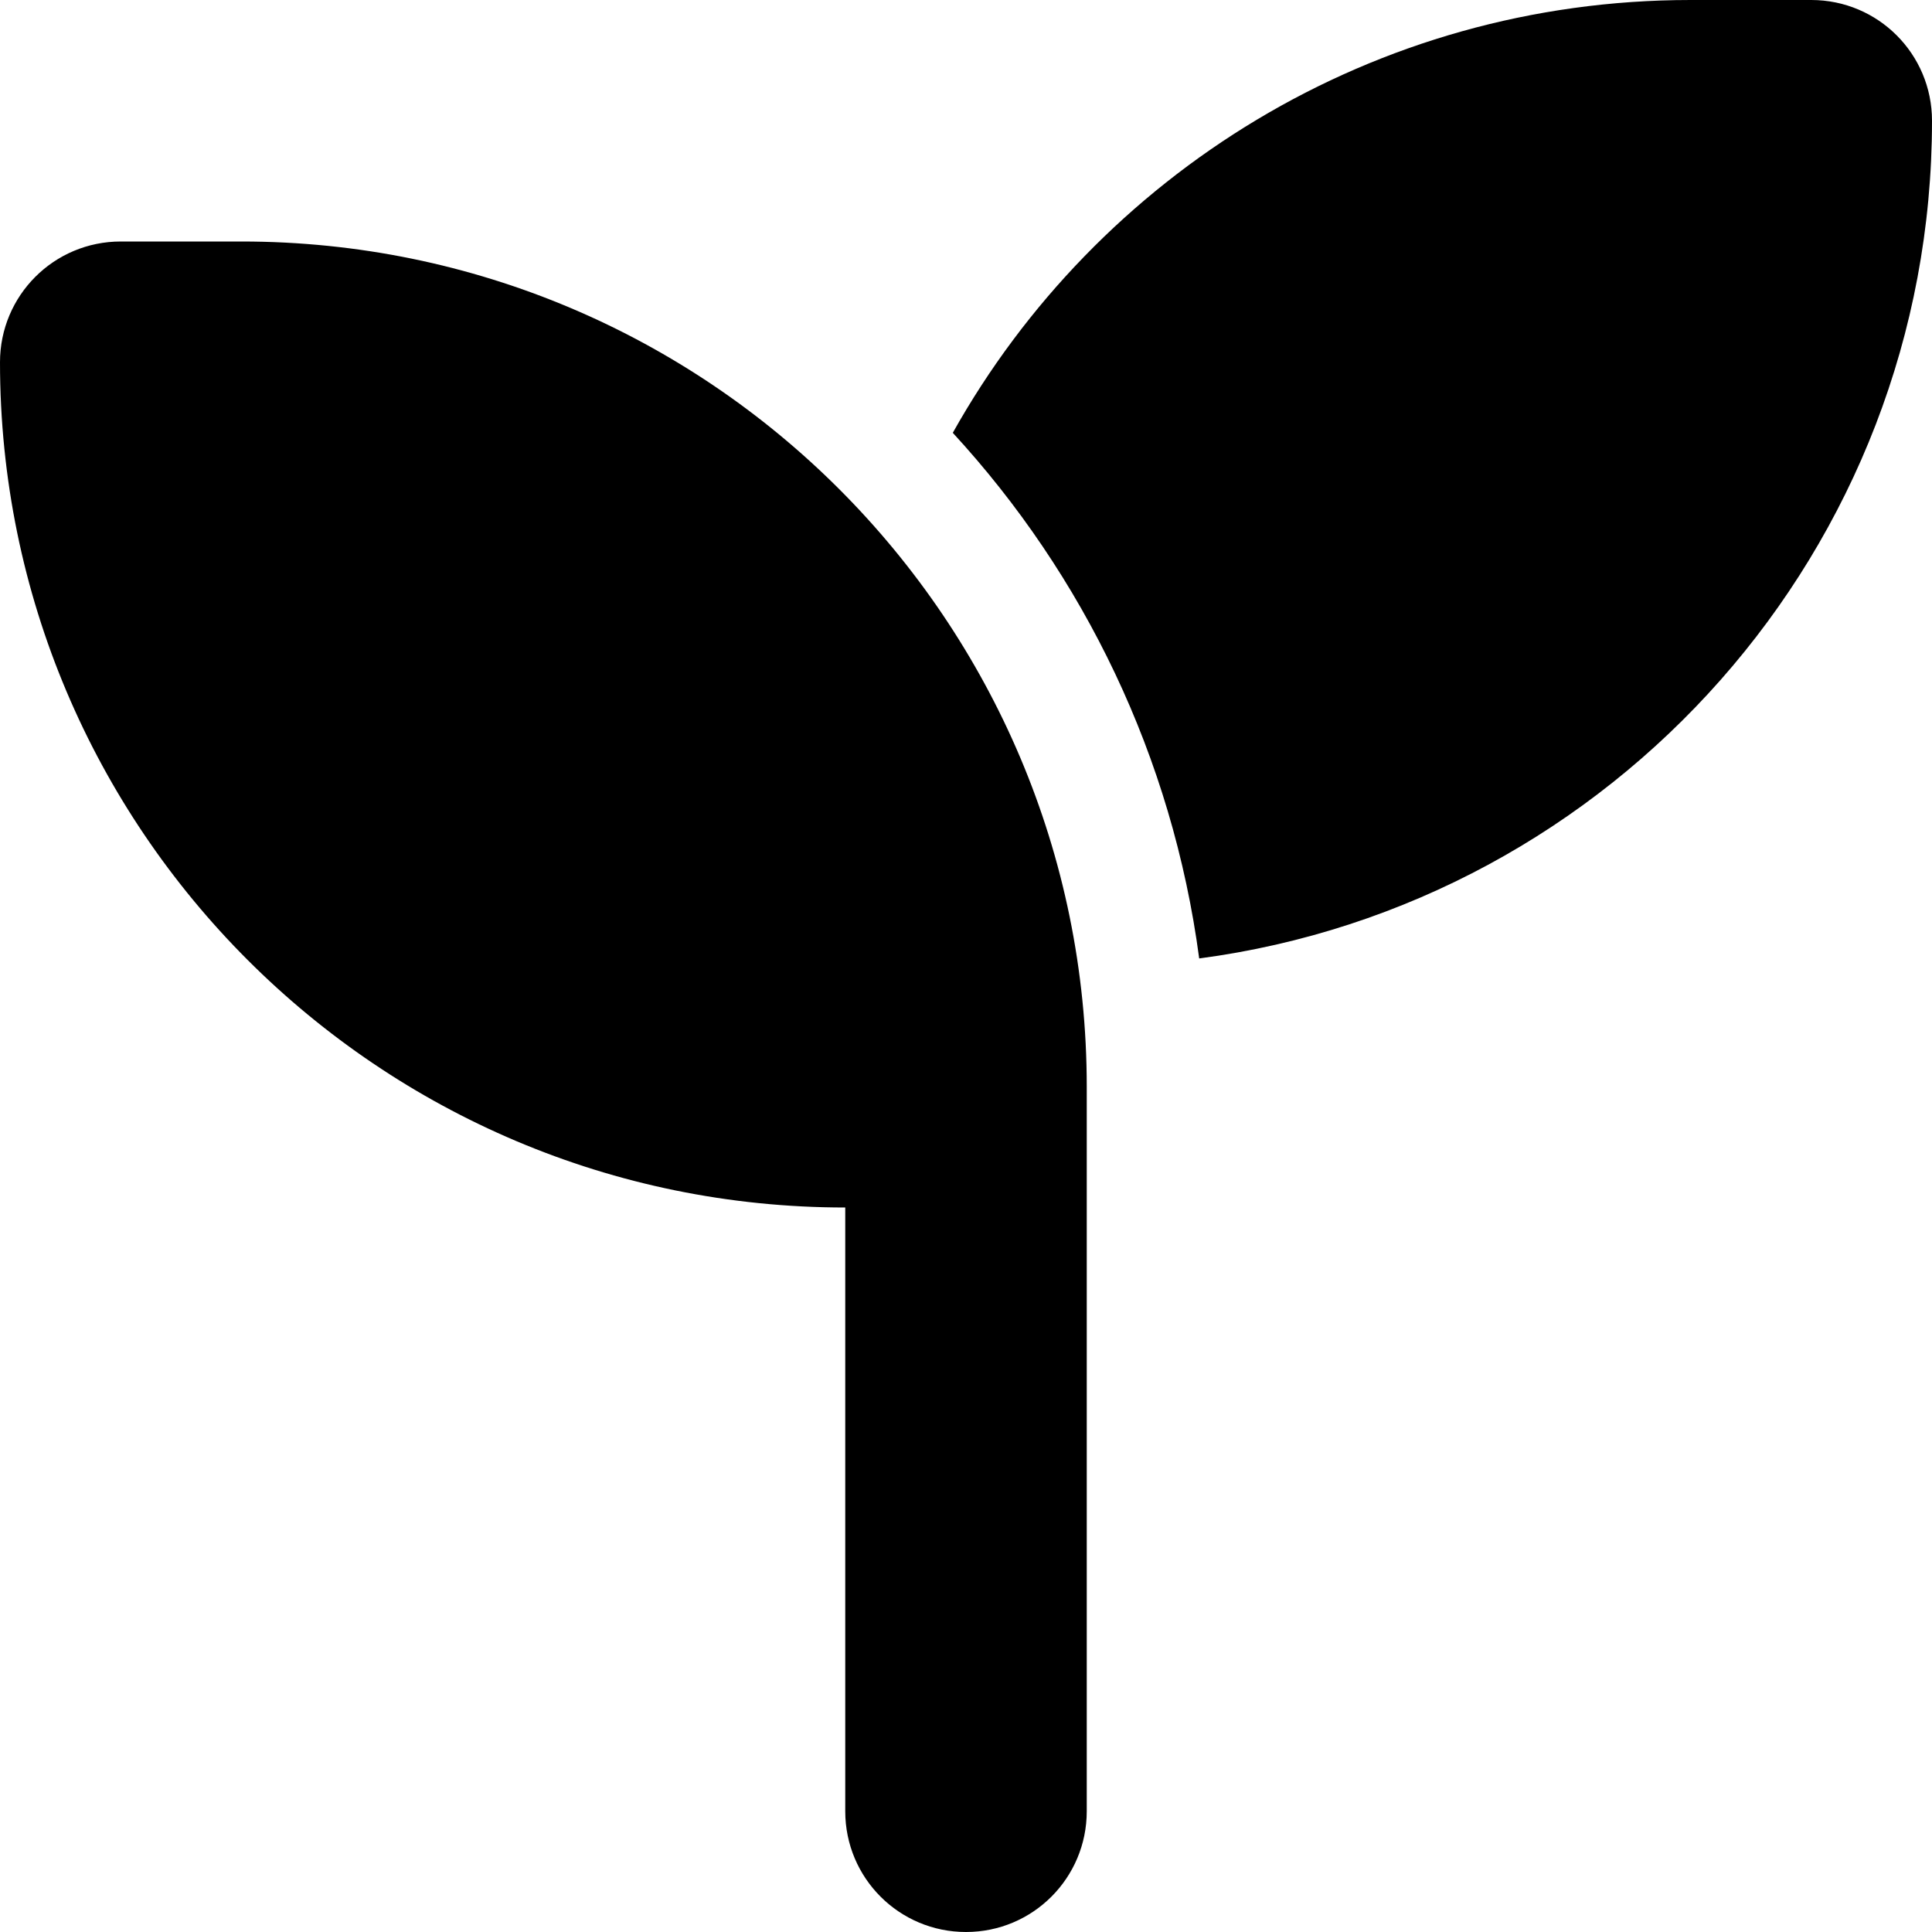
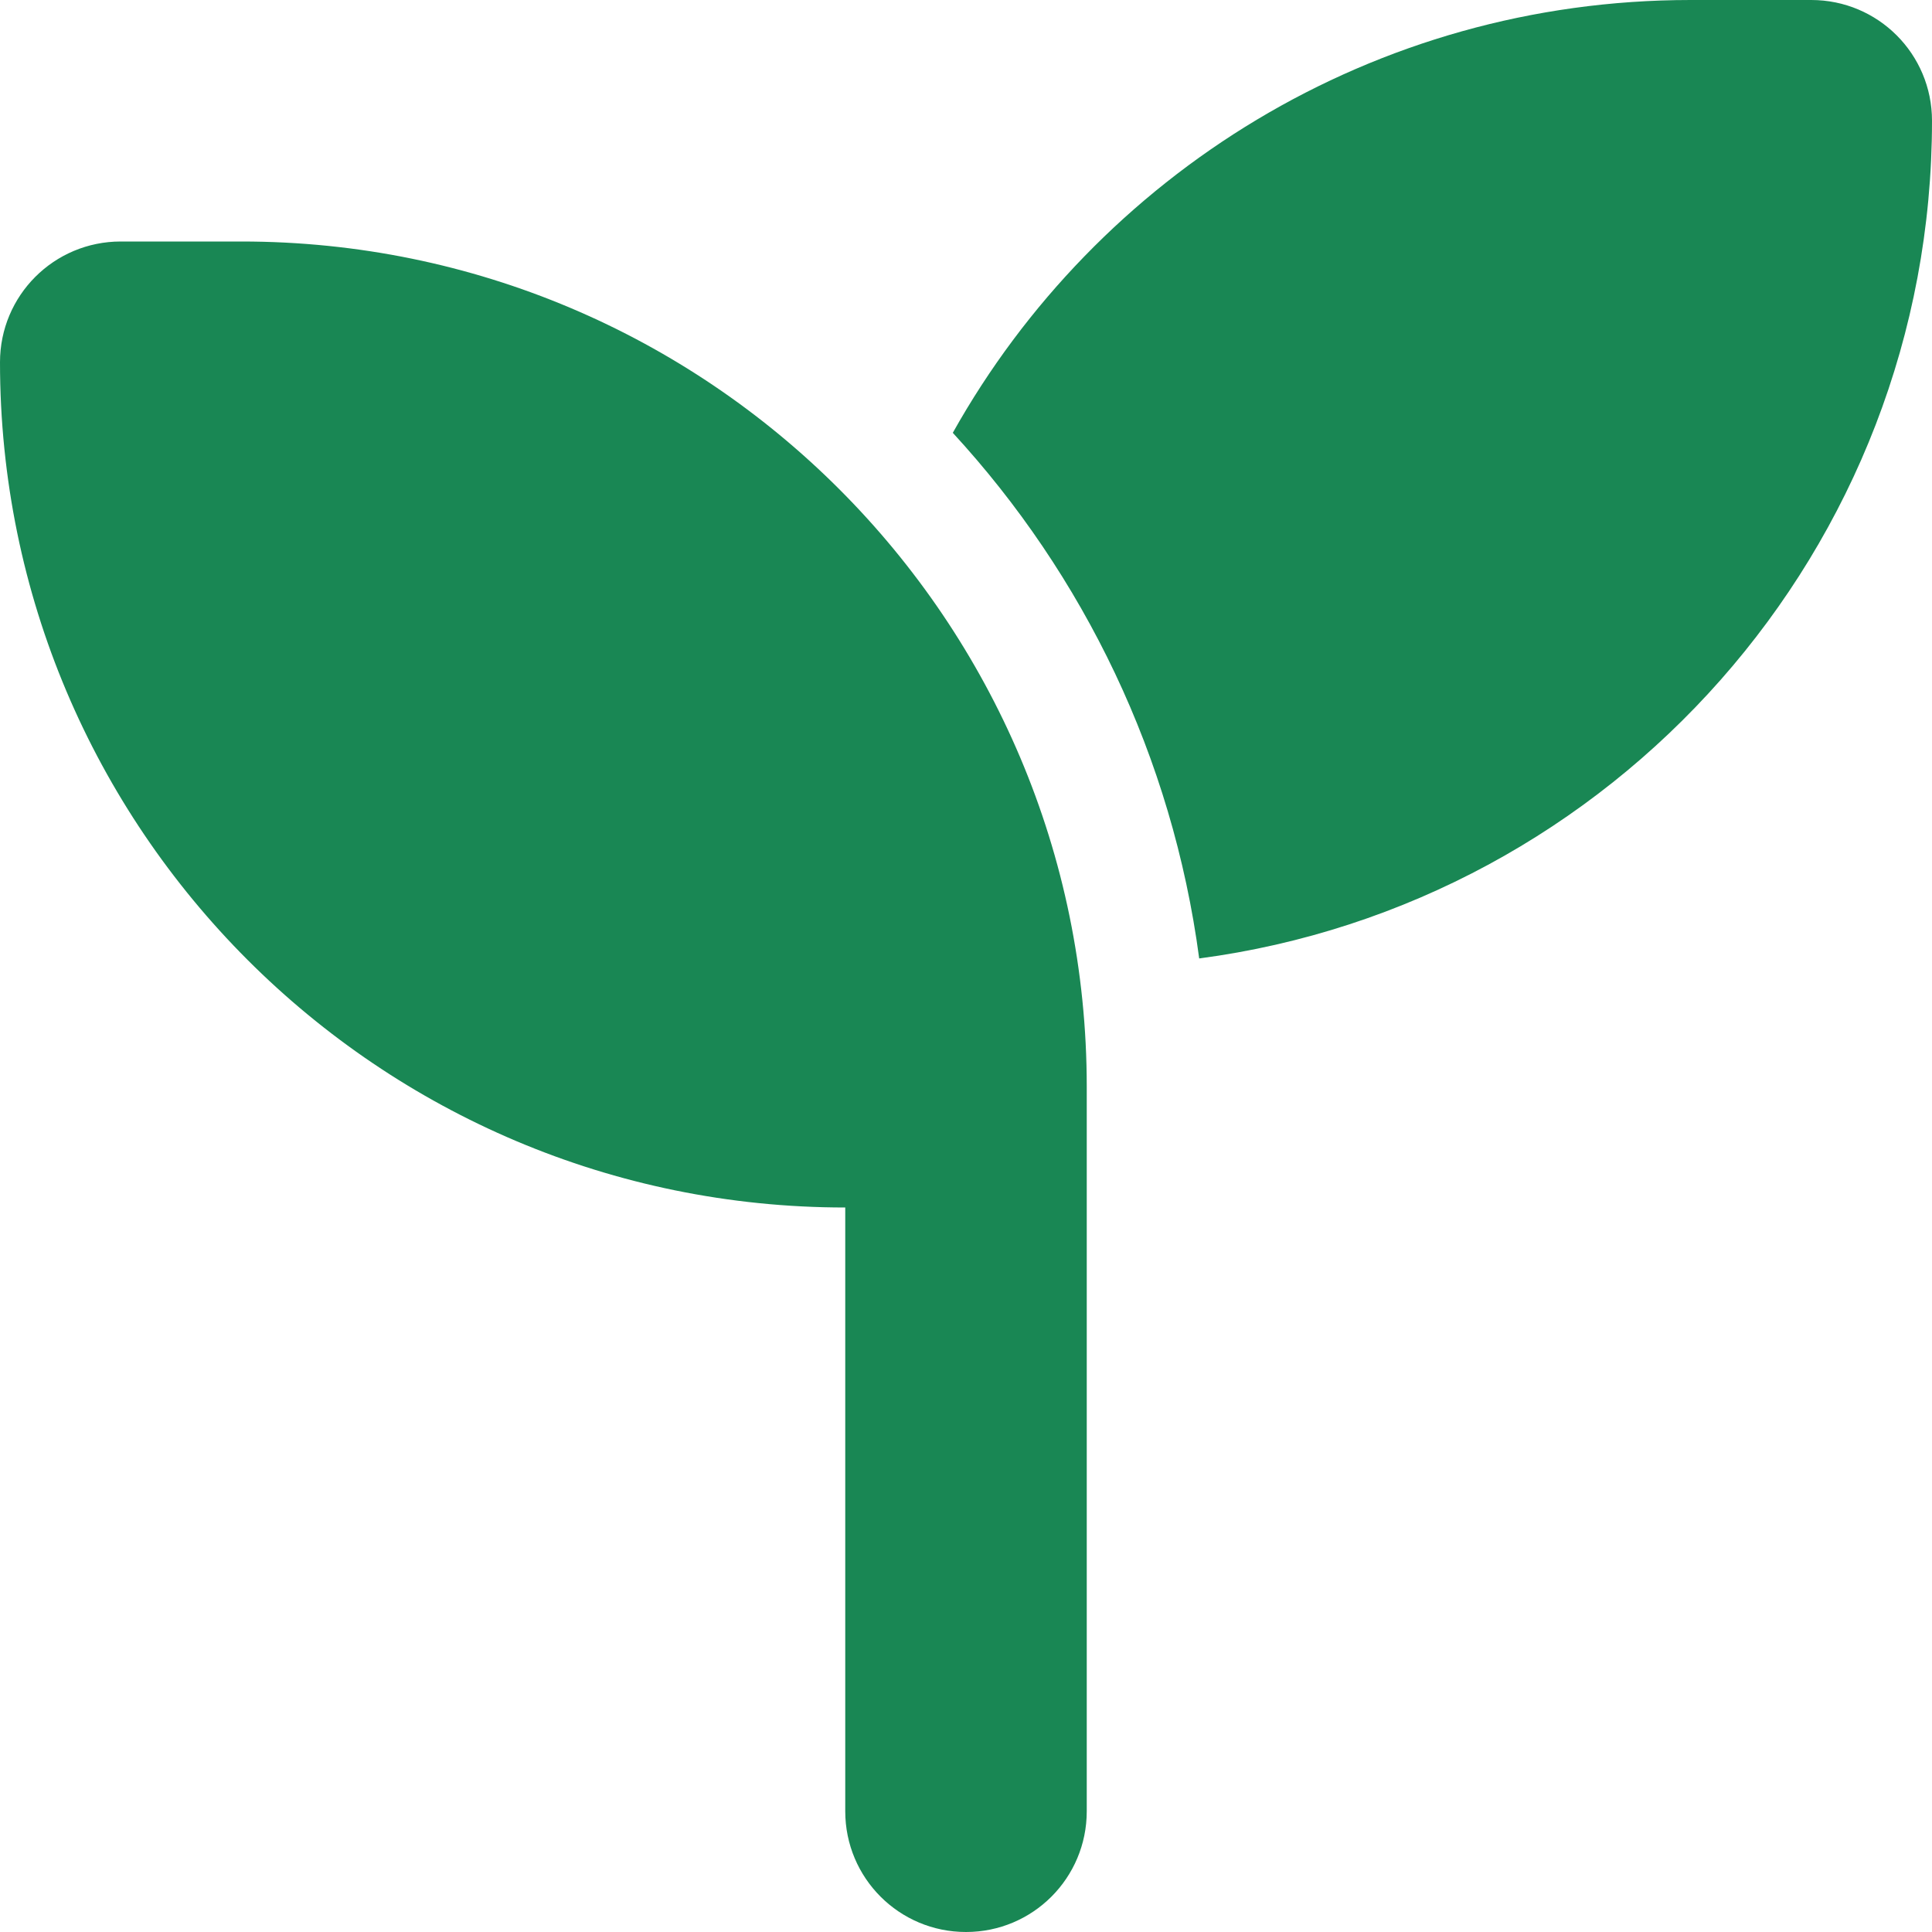
<svg xmlns="http://www.w3.org/2000/svg" viewBox="0 0 512 512">
-   <path d="M512 32c0 113.6-84.6 207.5-194.2 222c-7.1-53.4-30.6-101.6-65.3-139.3C290.8 46.3 364 0 448 0h32c17.7 0 32 14.3 32 32zM0 96C0 78.3 14.3 64 32 64H64c123.7 0 224 100.3 224 224v32V480c0 17.7-14.3 32-32 32s-32-14.3-32-32V320C100.3 320 0 219.7 0 96z" />
+   <path d="M512 32c0 113.6-84.6 207.5-194.2 222c-7.1-53.4-30.6-101.6-65.3-139.3C290.8 46.3 364 0 448 0h32c17.7 0 32 14.3 32 32zM0 96C0 78.3 14.3 64 32 64H64c123.7 0 224 100.3 224 224v32V480c0 17.7-14.3 32-32 32s-32-14.3-32-32V320C100.3 320 0 219.7 0 96z" fill="#198754" />
</svg>
